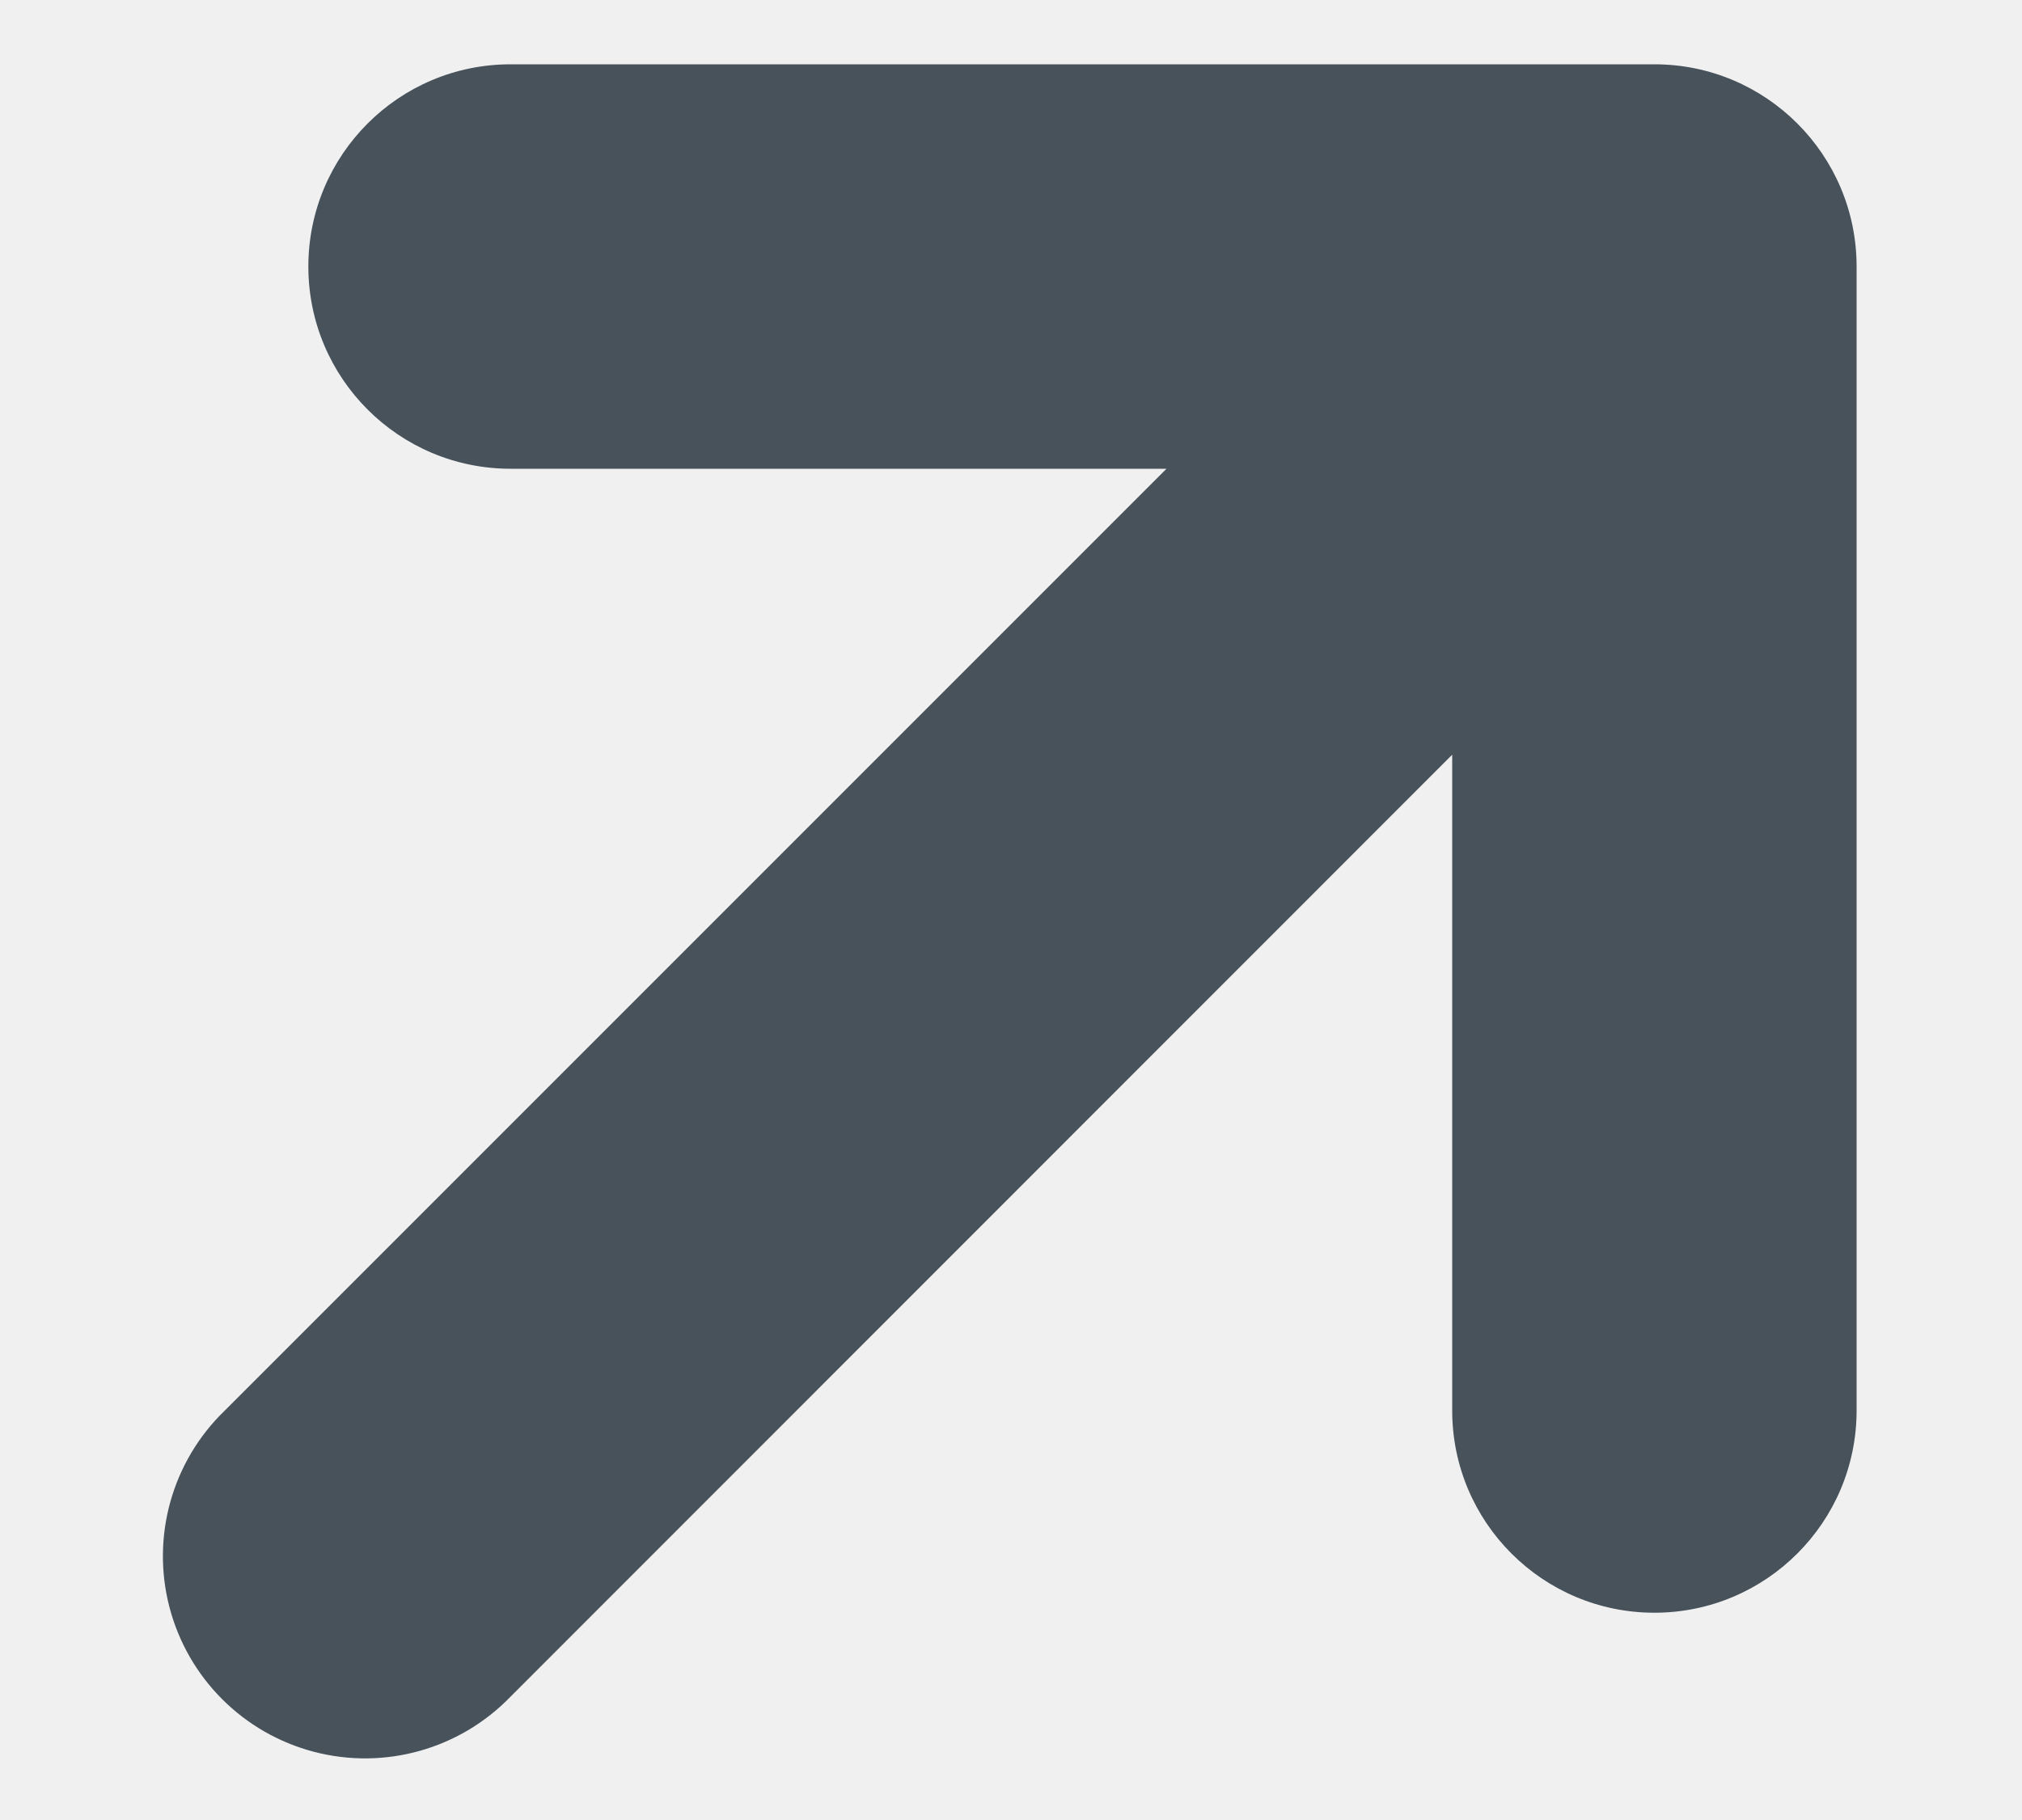
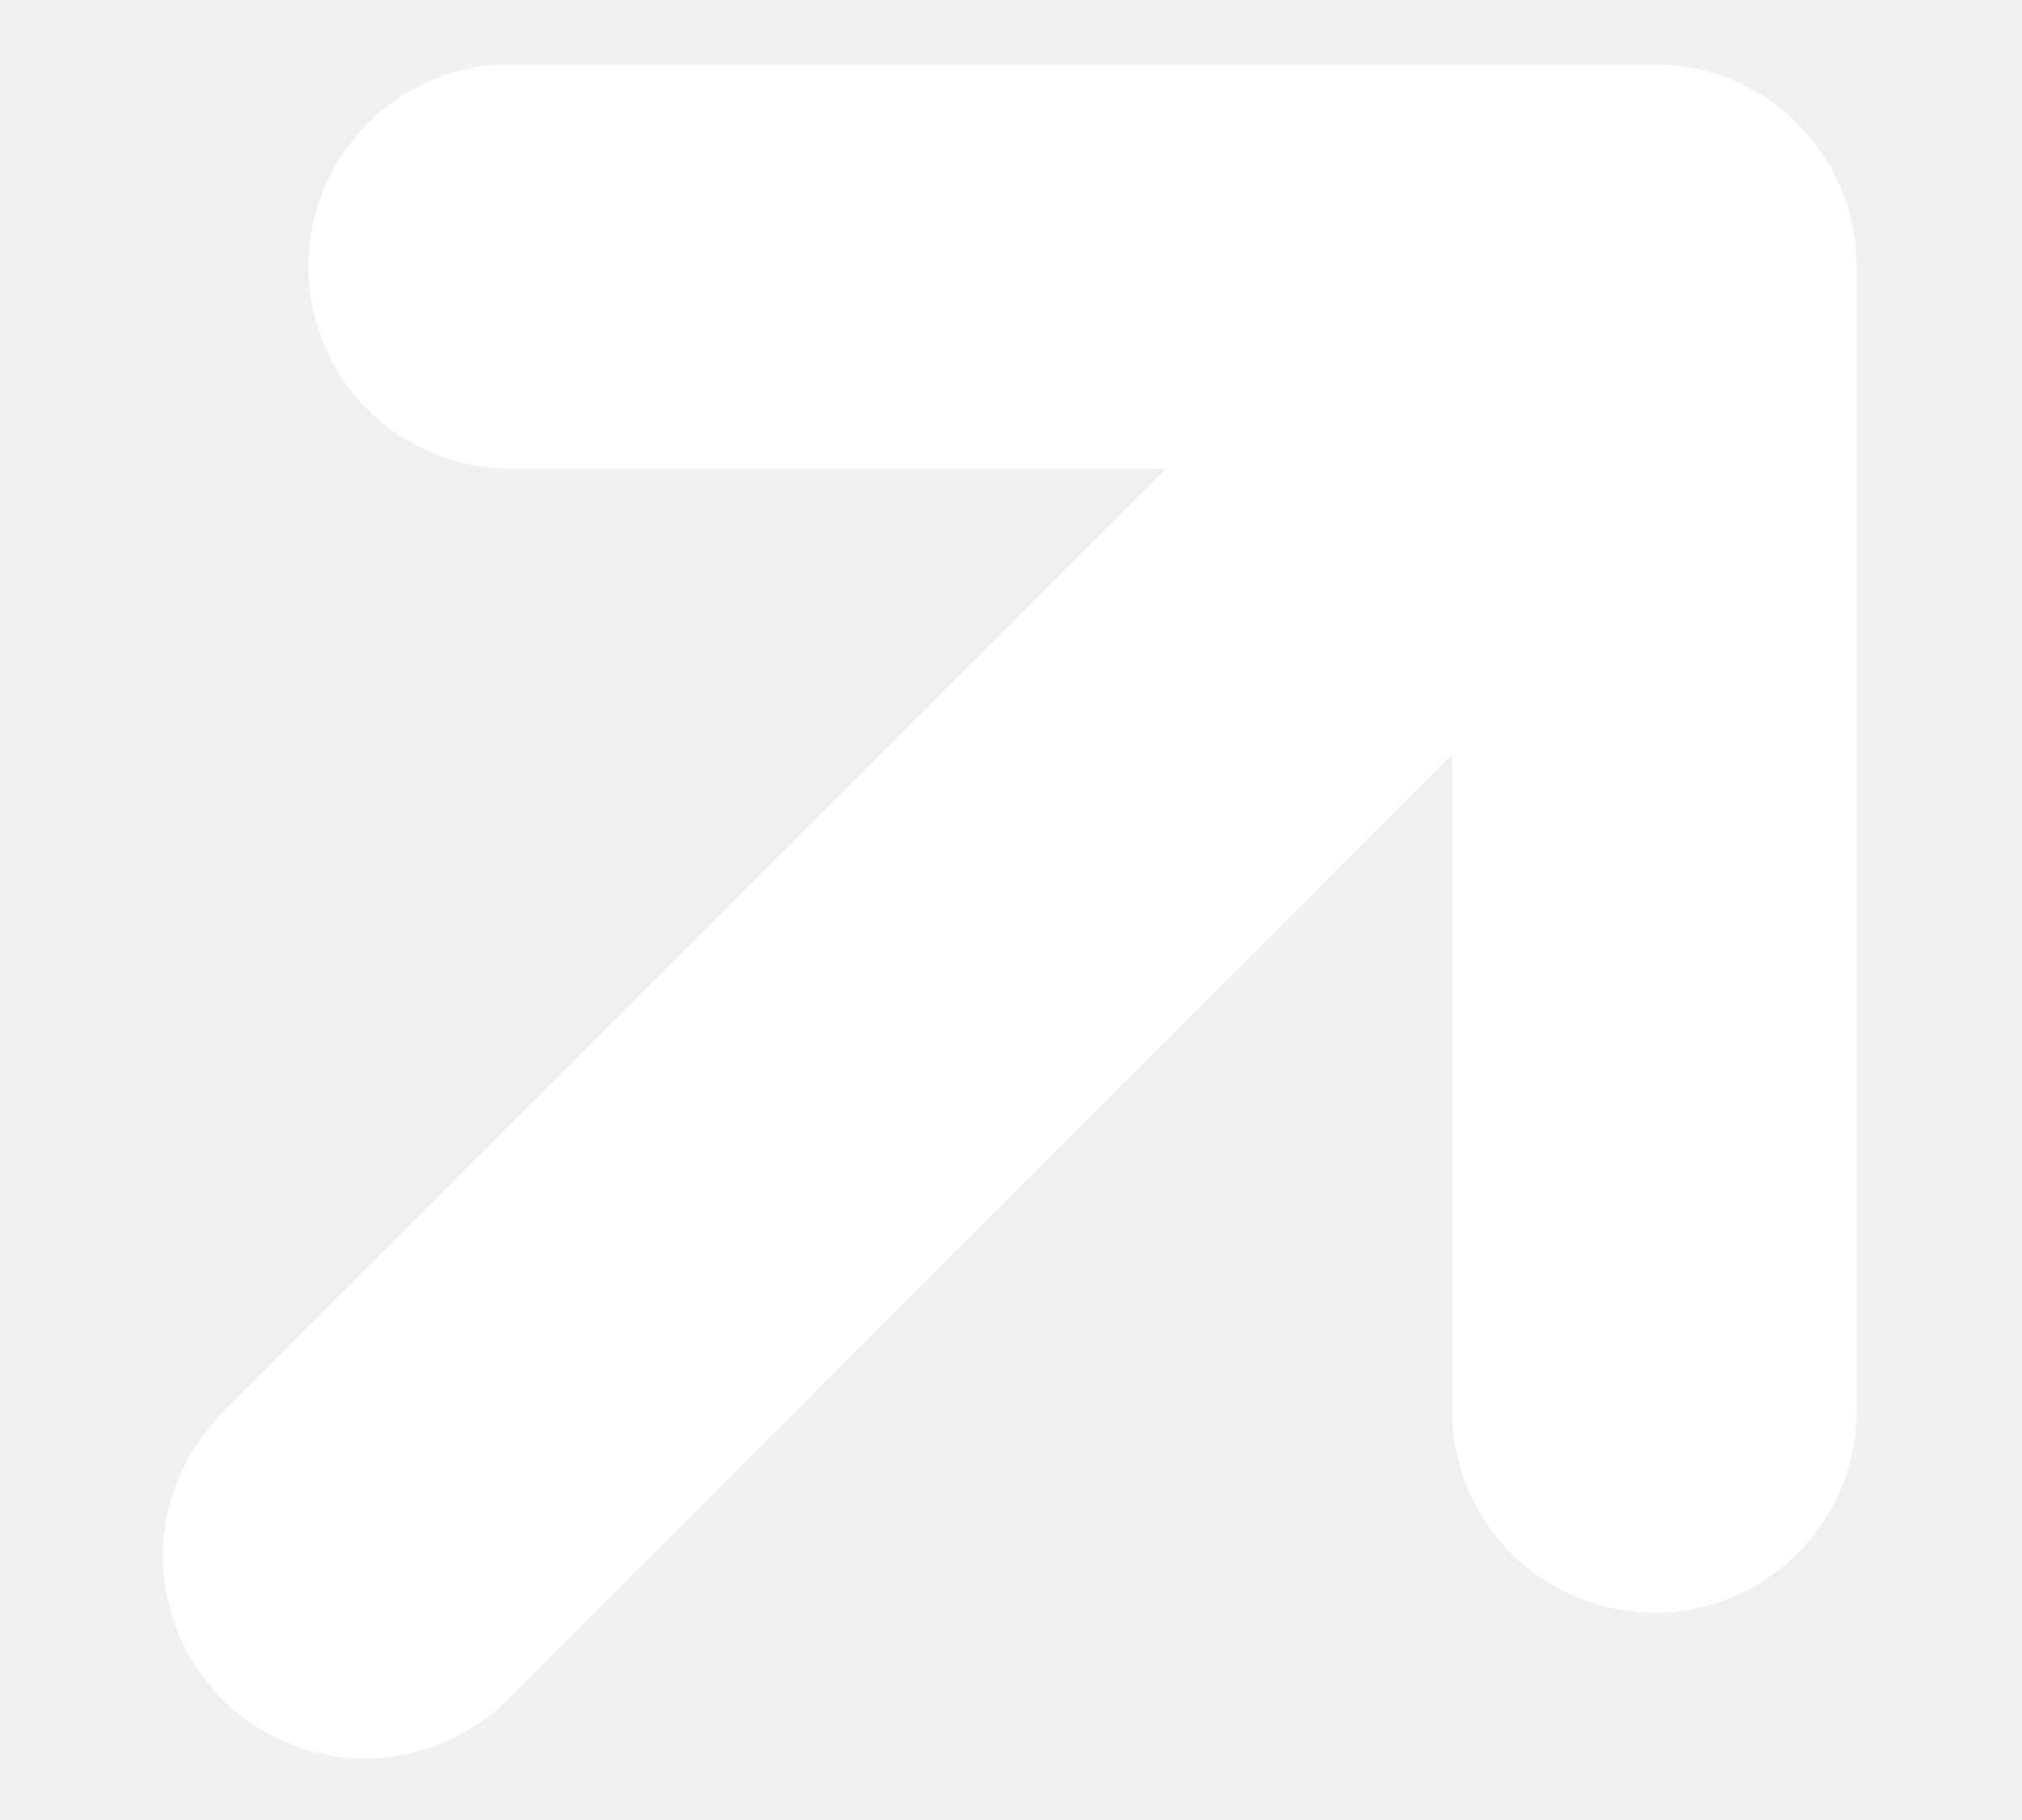
<svg xmlns="http://www.w3.org/2000/svg" width="10" height="9" viewBox="0 0 10 9">
-   <path fill="#47525B" fill-rule="nonzero" d="M5.768 2.318H2.525a1 1 0 0 1 0-2h5.657a1 1 0 0 1 1 1v5.657a1 1 0 0 1-2 0V3.732L2.525 8.39a1 1 0 1 1-1.414-1.414l4.657-4.657z" />
+   <path fill="#fff" fill-rule="nonzero" d="M5.768 2.318H2.525a1 1 0 0 1 0-2h5.657a1 1 0 0 1 1 1v5.657a1 1 0 0 1-2 0V3.732L2.525 8.39a1 1 0 1 1-1.414-1.414l4.657-4.657z" />
</svg>
